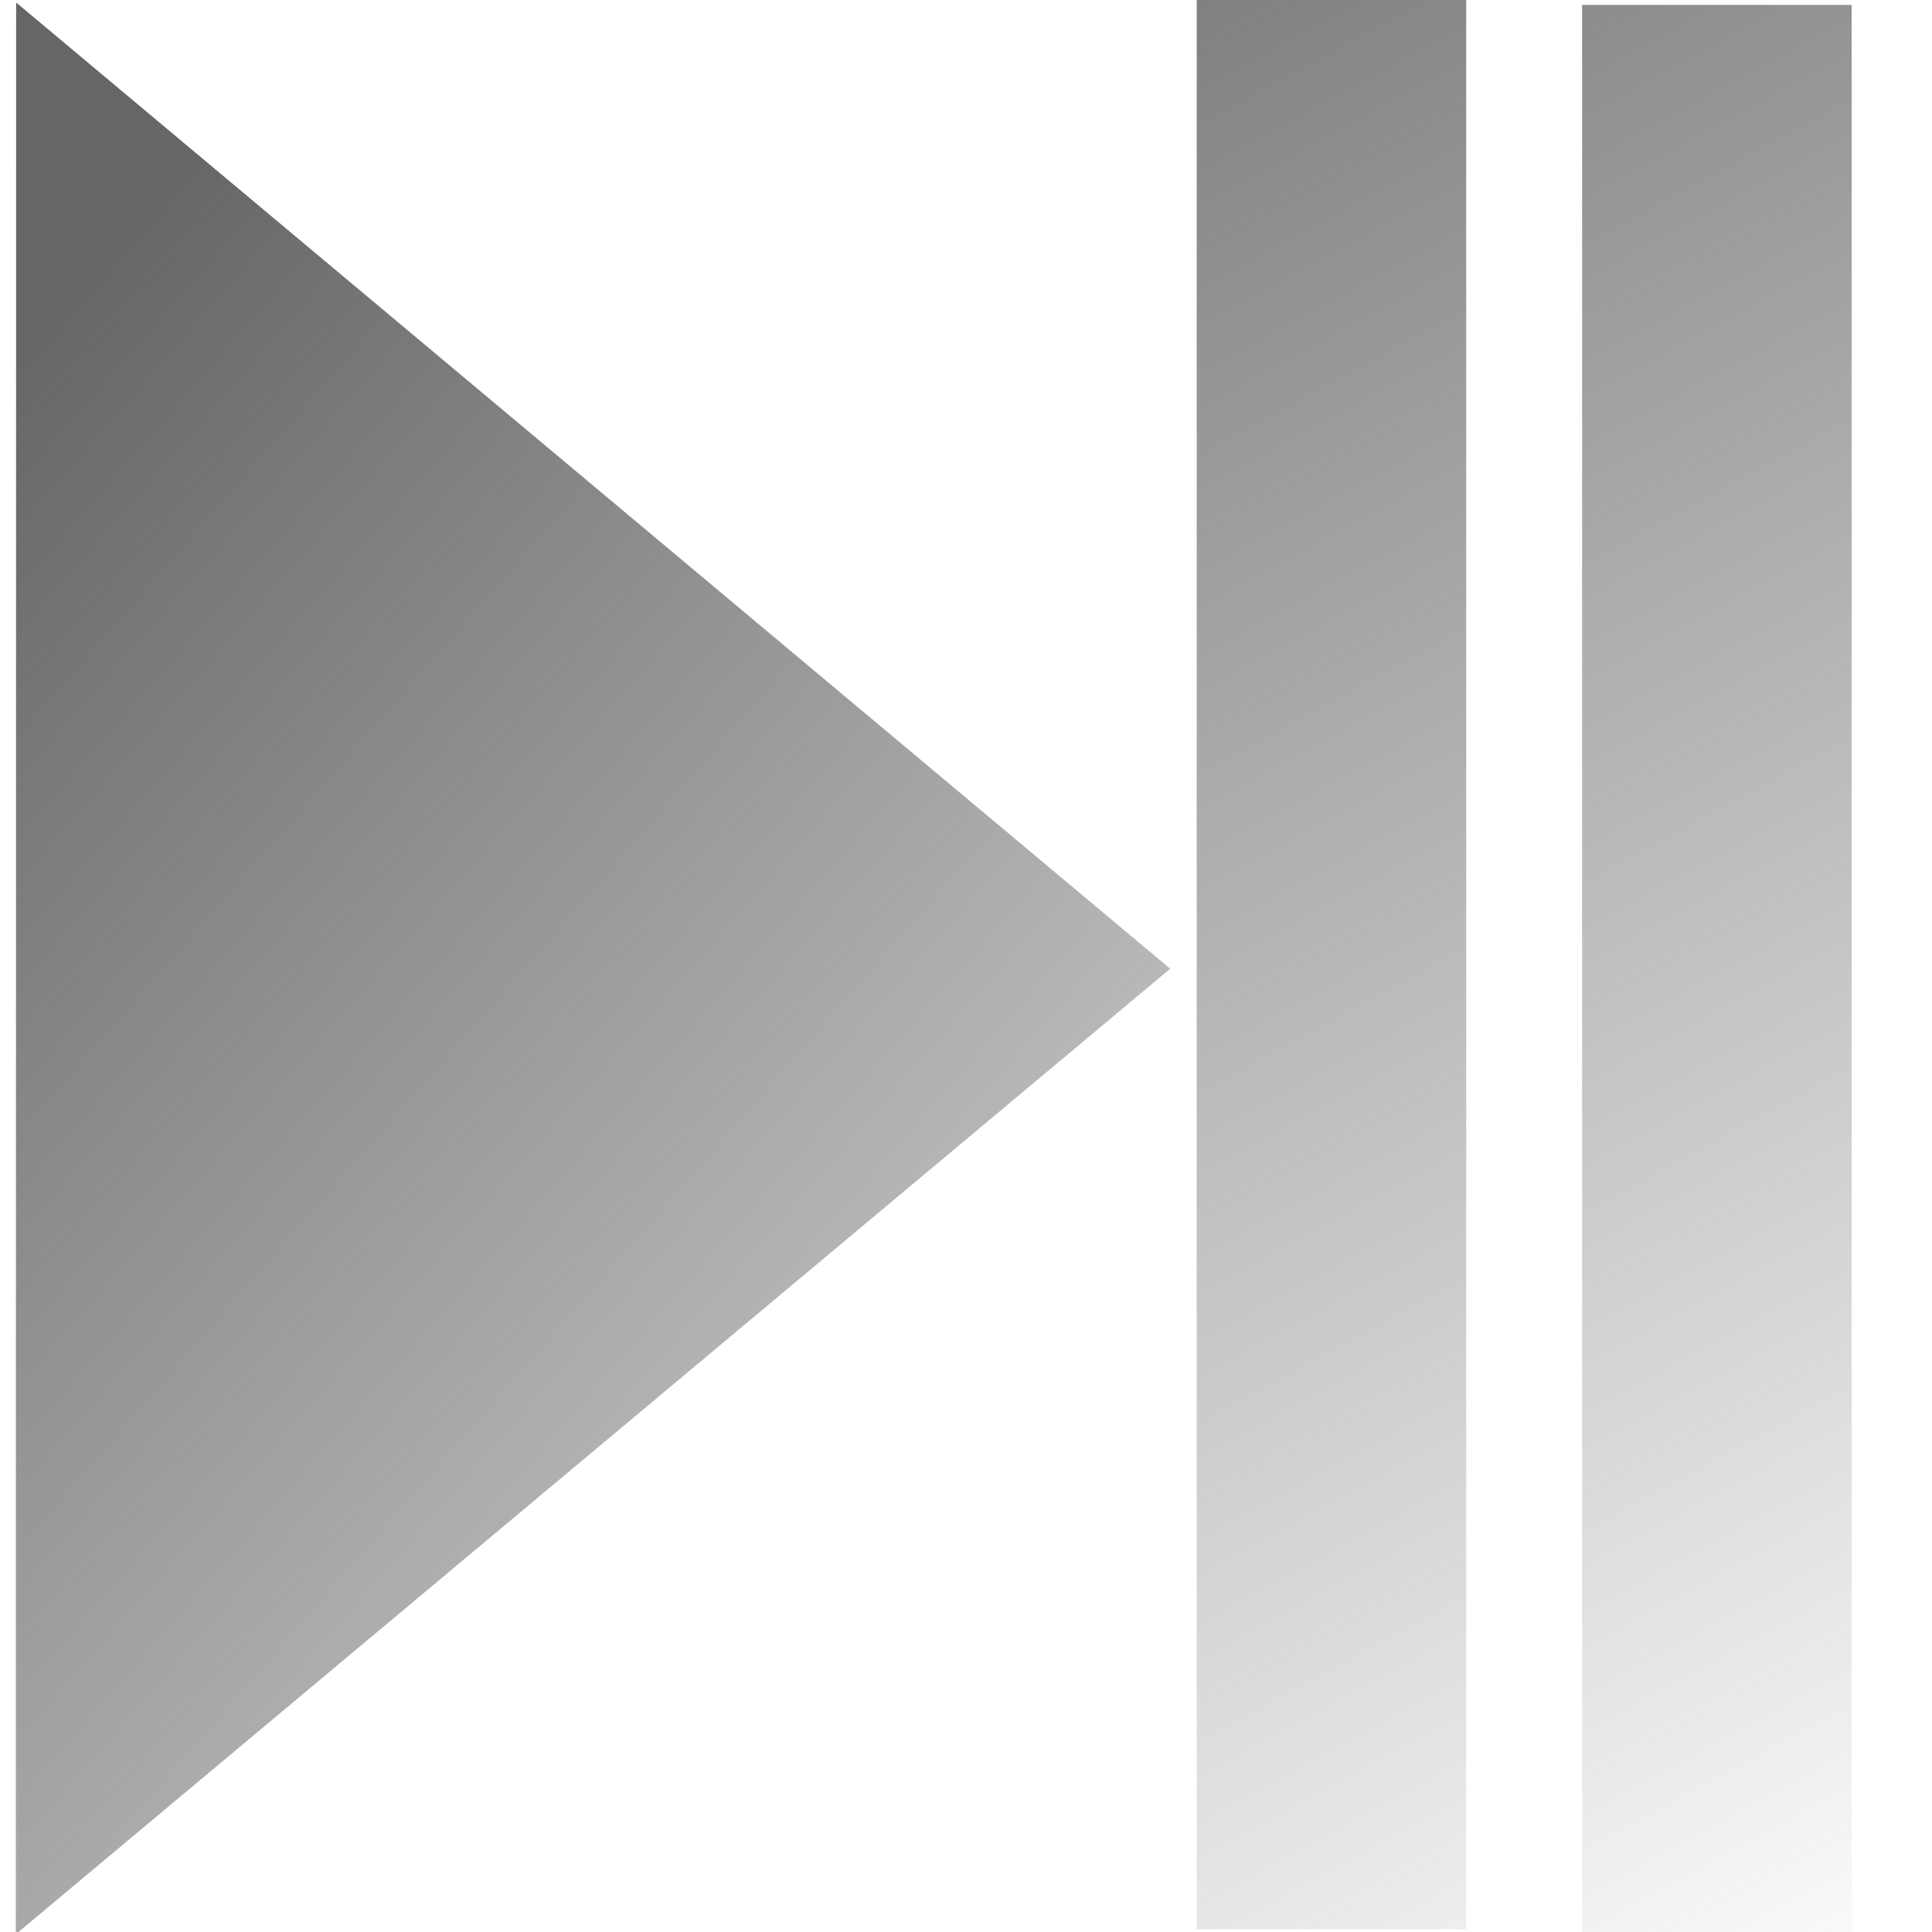
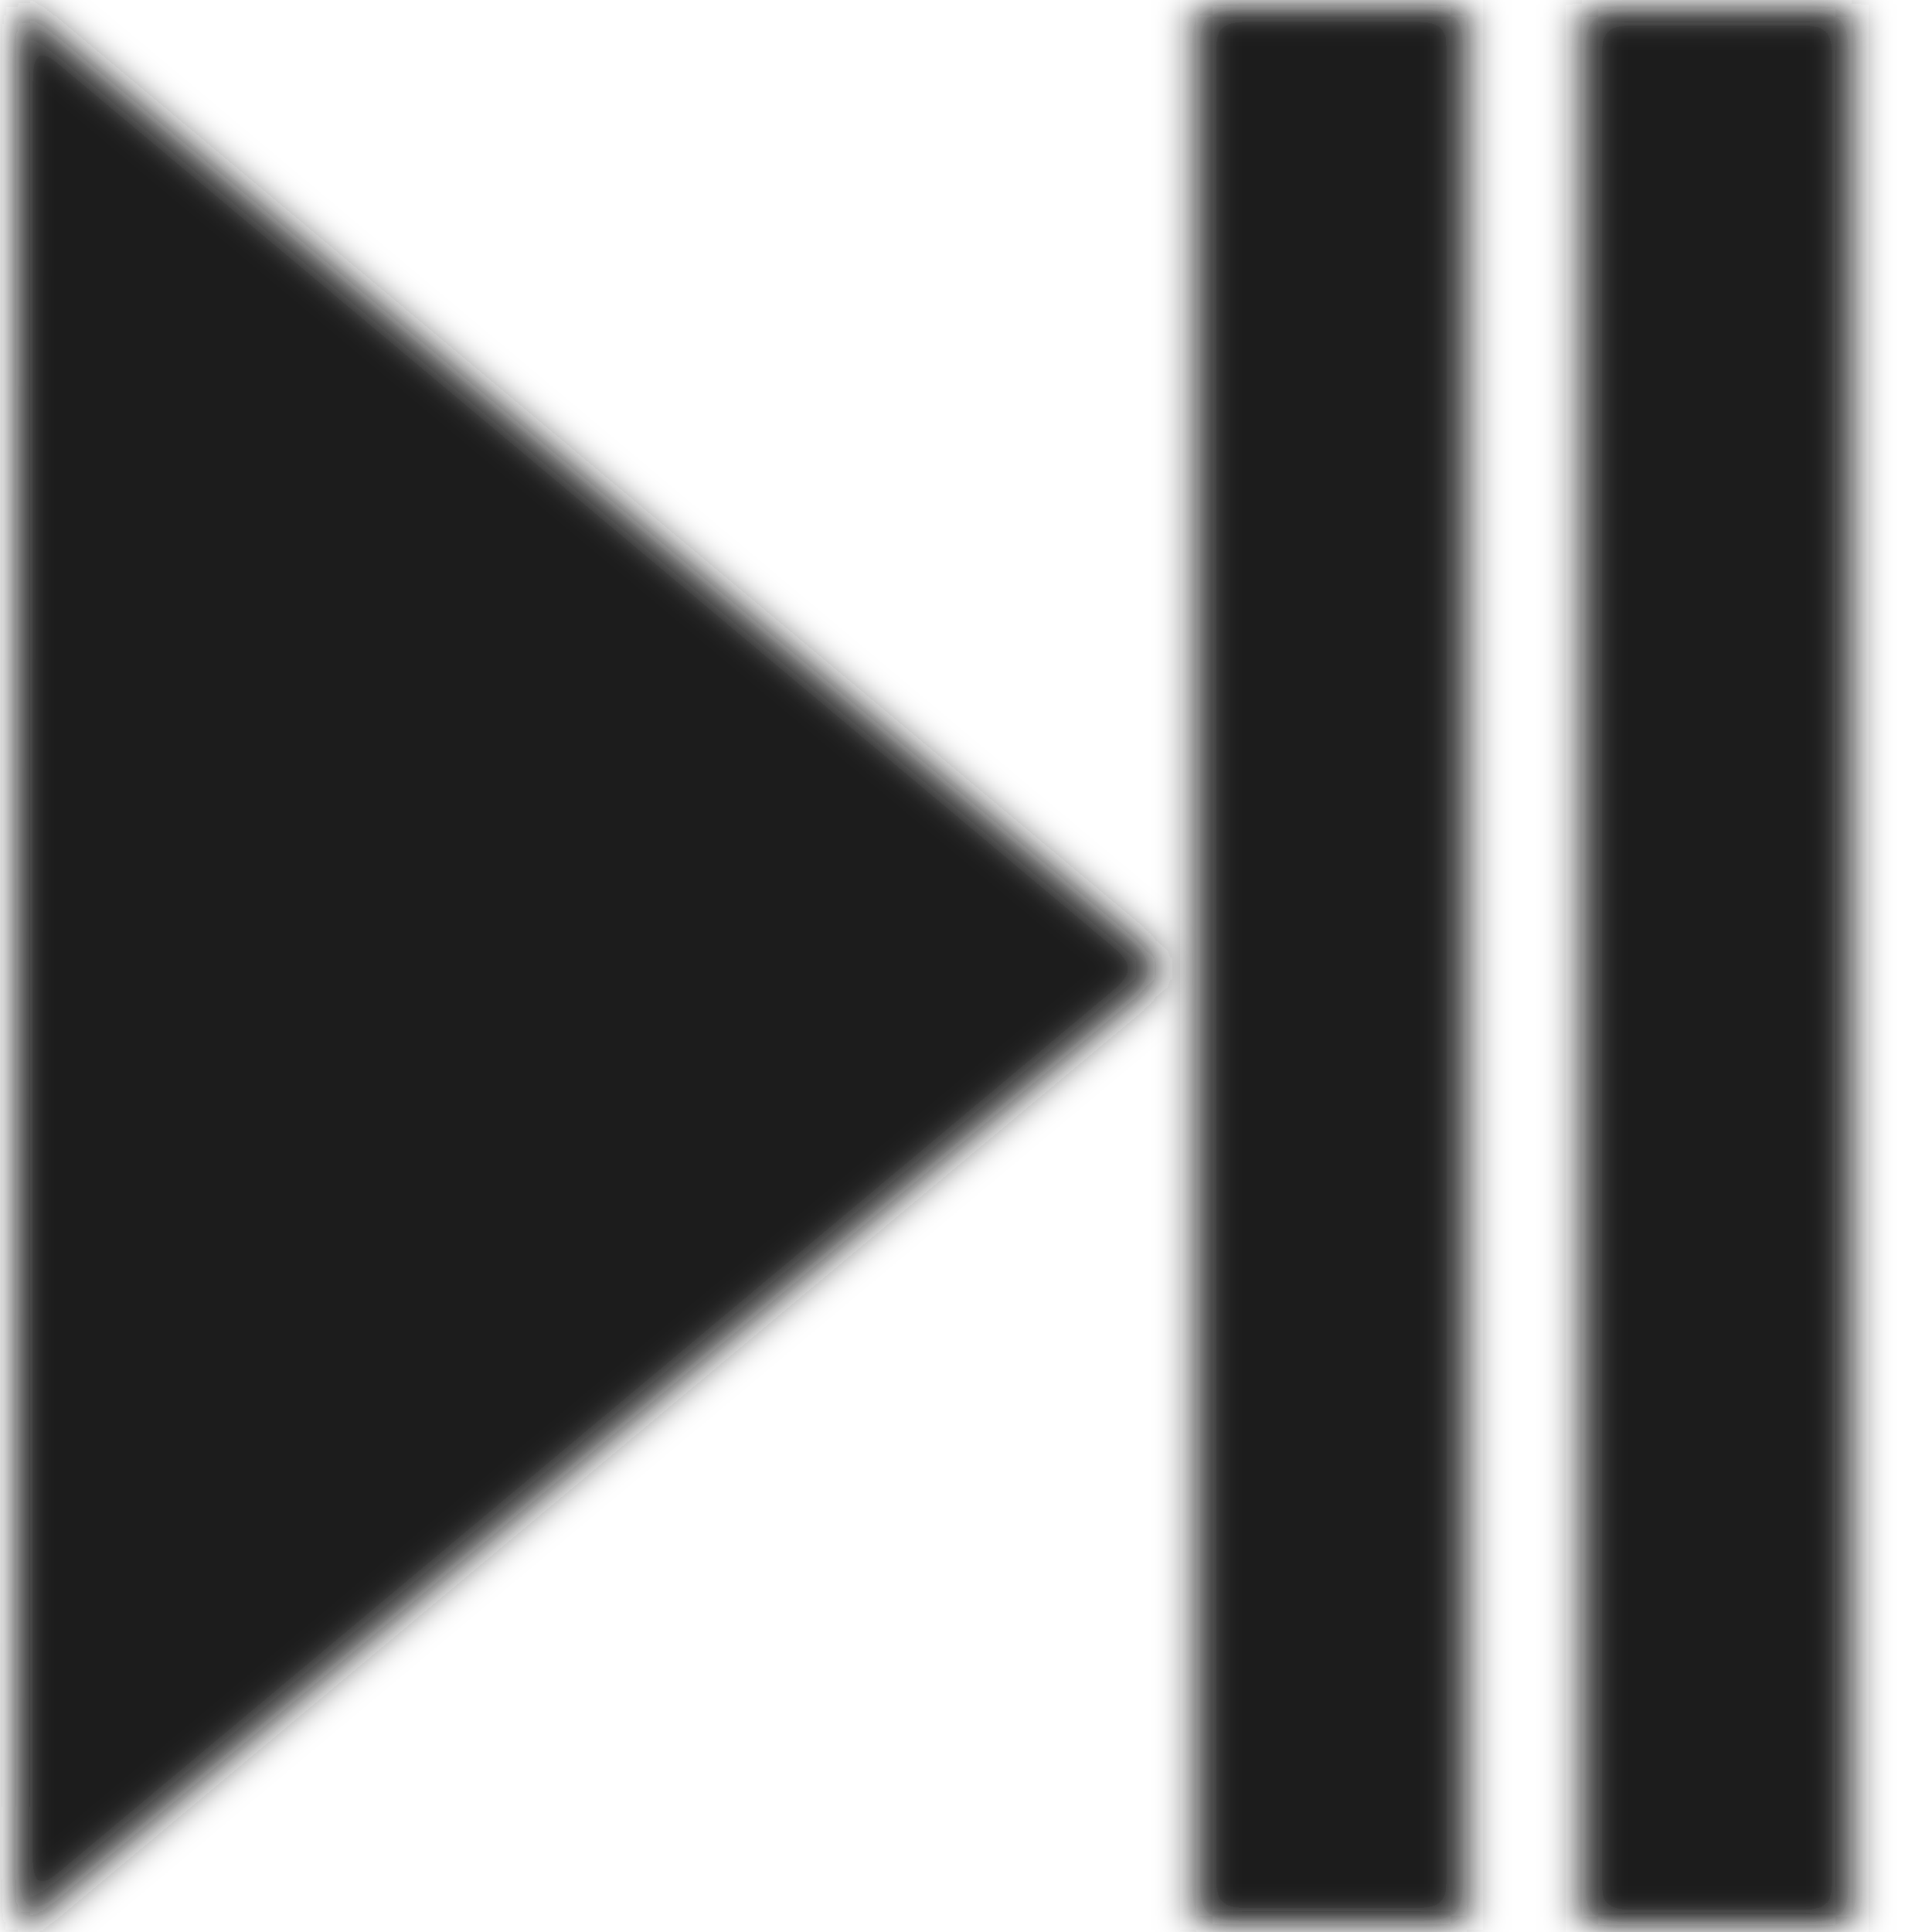
- <svg xmlns="http://www.w3.org/2000/svg" xmlns:xlink="http://www.w3.org/1999/xlink" width="32" height="32" id="svg2" version="1.1">
+ <svg xmlns="http://www.w3.org/2000/svg" width="32" height="32" id="svg2" version="1.1">
  <defs id="defs4">
-     <linearGradient id="linearGradient3781">
-       <stop style="stop-color:#666666;stop-opacity:1;" offset="0" id="stop3783" />
-       <stop style="stop-color:#666666;stop-opacity:0;" offset="1" id="stop3785" />
-     </linearGradient>
-     <linearGradient xlink:href="#linearGradient3781" id="linearGradient3787" x1="2.009" y1="-1.617" x2="19.343" y2="21.941" gradientUnits="userSpaceOnUse" />
-     <linearGradient xlink:href="#linearGradient3781" id="linearGradient3789" x1="5.982" y1="1019.55" x2="26.205" y2="1056.603" gradientUnits="userSpaceOnUse" />
-     <linearGradient xlink:href="#linearGradient3781" id="linearGradient3791" x1="5.982" y1="1019.55" x2="26.205" y2="1056.603" gradientUnits="userSpaceOnUse" />
+     <filter id="filter3853">
+       <feGaussianBlur stdDeviation="0.233" id="feGaussianBlur3855" />
+     </filter>
+     <filter id="filter3857" x="-0.168" width="1.336" y="-0.023" height="1.047">
+       <feGaussianBlur stdDeviation="0.312" id="feGaussianBlur3859" />
+     </filter>
+     <filter id="filter3861" x="-0.168" width="1.336" y="-0.023" height="1.047">
+       <feGaussianBlur stdDeviation="0.312" id="feGaussianBlur3863" />
+     </filter>
  </defs>
  <g id="layer1" transform="translate(0,-1020.362)">
-     <path style="fill:url(#linearGradient3787);fill-opacity:1;stroke:none" id="path3757" d="M 13.661,9.232 -3.83,18.527 -3.134,-1.268 z" transform="matrix(1.113818,-0.05637058,0.03889337,1.614326,3.80744,1022.274)" />
-     <rect style="fill:url(#linearGradient3789);fill-opacity:1;stroke:none" id="rect3759" width="4.464" height="31.964" x="19.821" y="1020.353" />
-     <rect style="fill:url(#linearGradient3791);fill-opacity:1;stroke:none" id="rect3759-4" width="4.464" height="31.964" x="26.205" y="1020.443" />
+     <path style="fill:#1a1a1a;fill-opacity:1;stroke:none;filter:url(#filter3853);opacity:1" id="path3757" d="M 13.661,9.232 -3.83,18.527 -3.134,-1.268 z" transform="matrix(1.113818,-0.05637058,0.03889337,1.614326,3.80744,1022.274)" />
+     <rect style="fill:#1a1a1a;fill-opacity:1;stroke:none;filter:url(#filter3857);opacity:1" id="rect3759" width="4.464" height="31.964" x="19.821" y="1020.353" />
+     <rect style="fill:#1a1a1a;fill-opacity:1;stroke:none;filter:url(#filter3861);opacity:1" id="rect3759-4" width="4.464" height="31.964" x="26.205" y="1020.443" />
  </g>
</svg>
